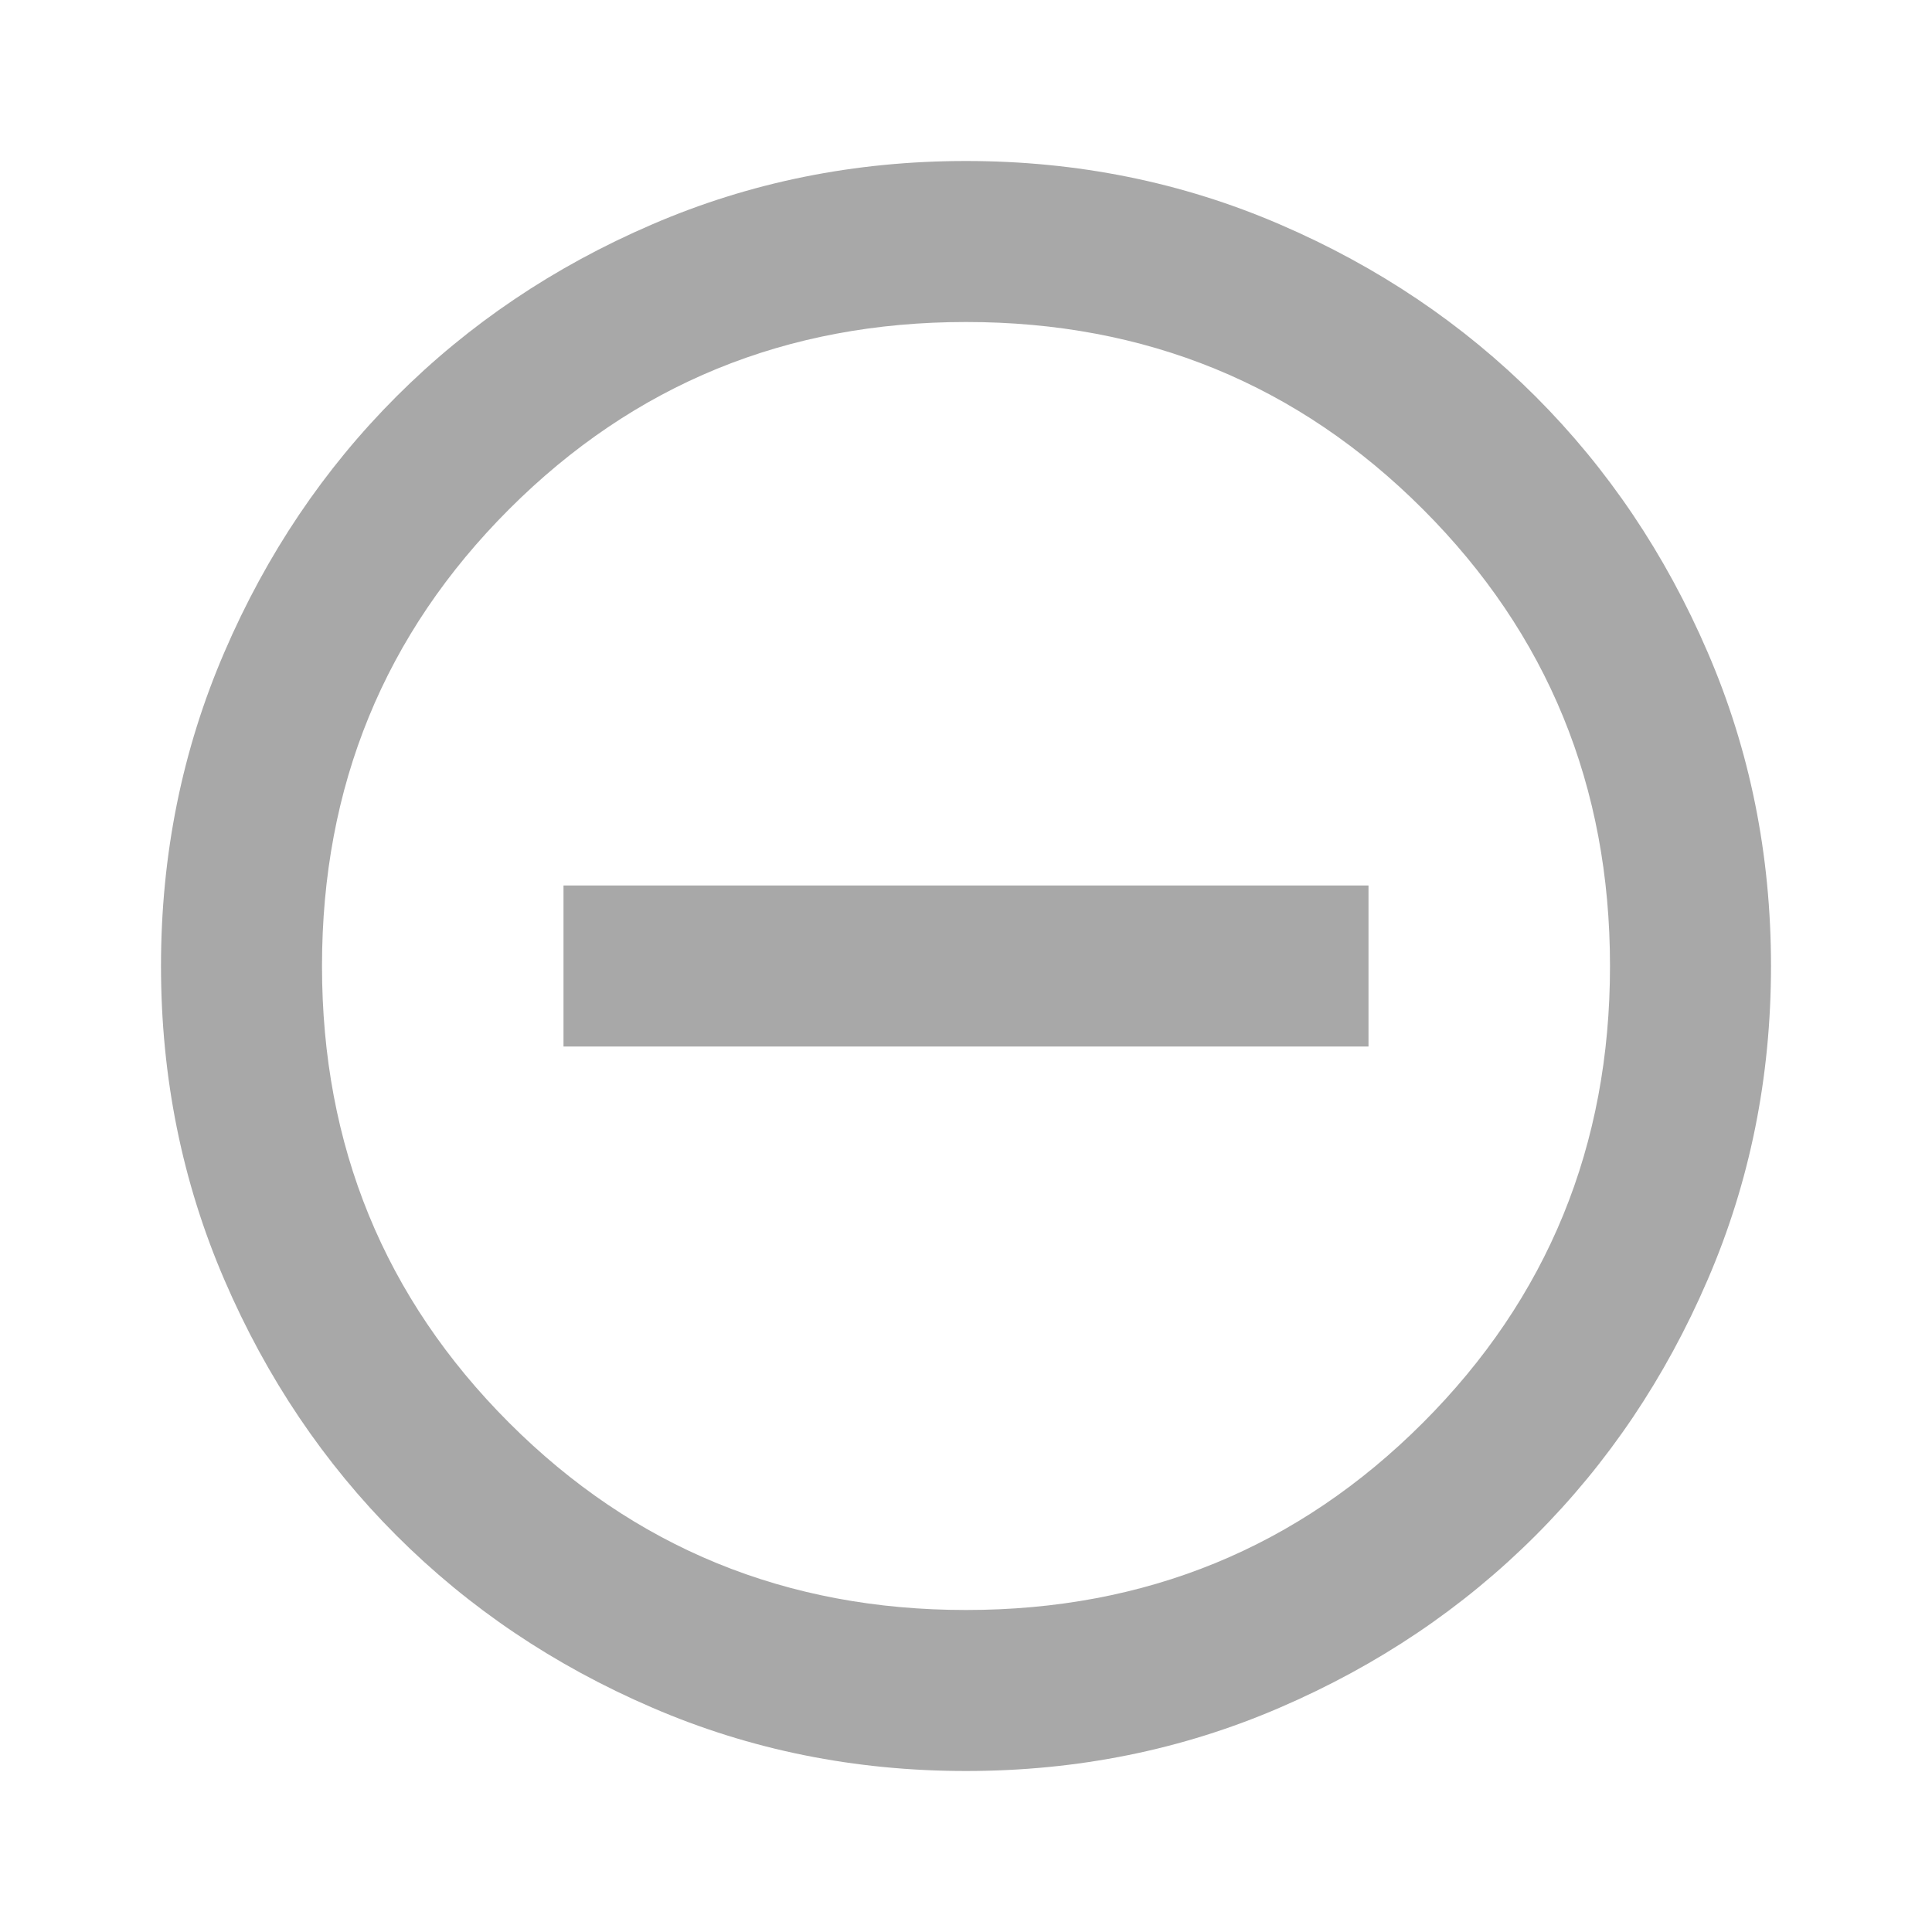
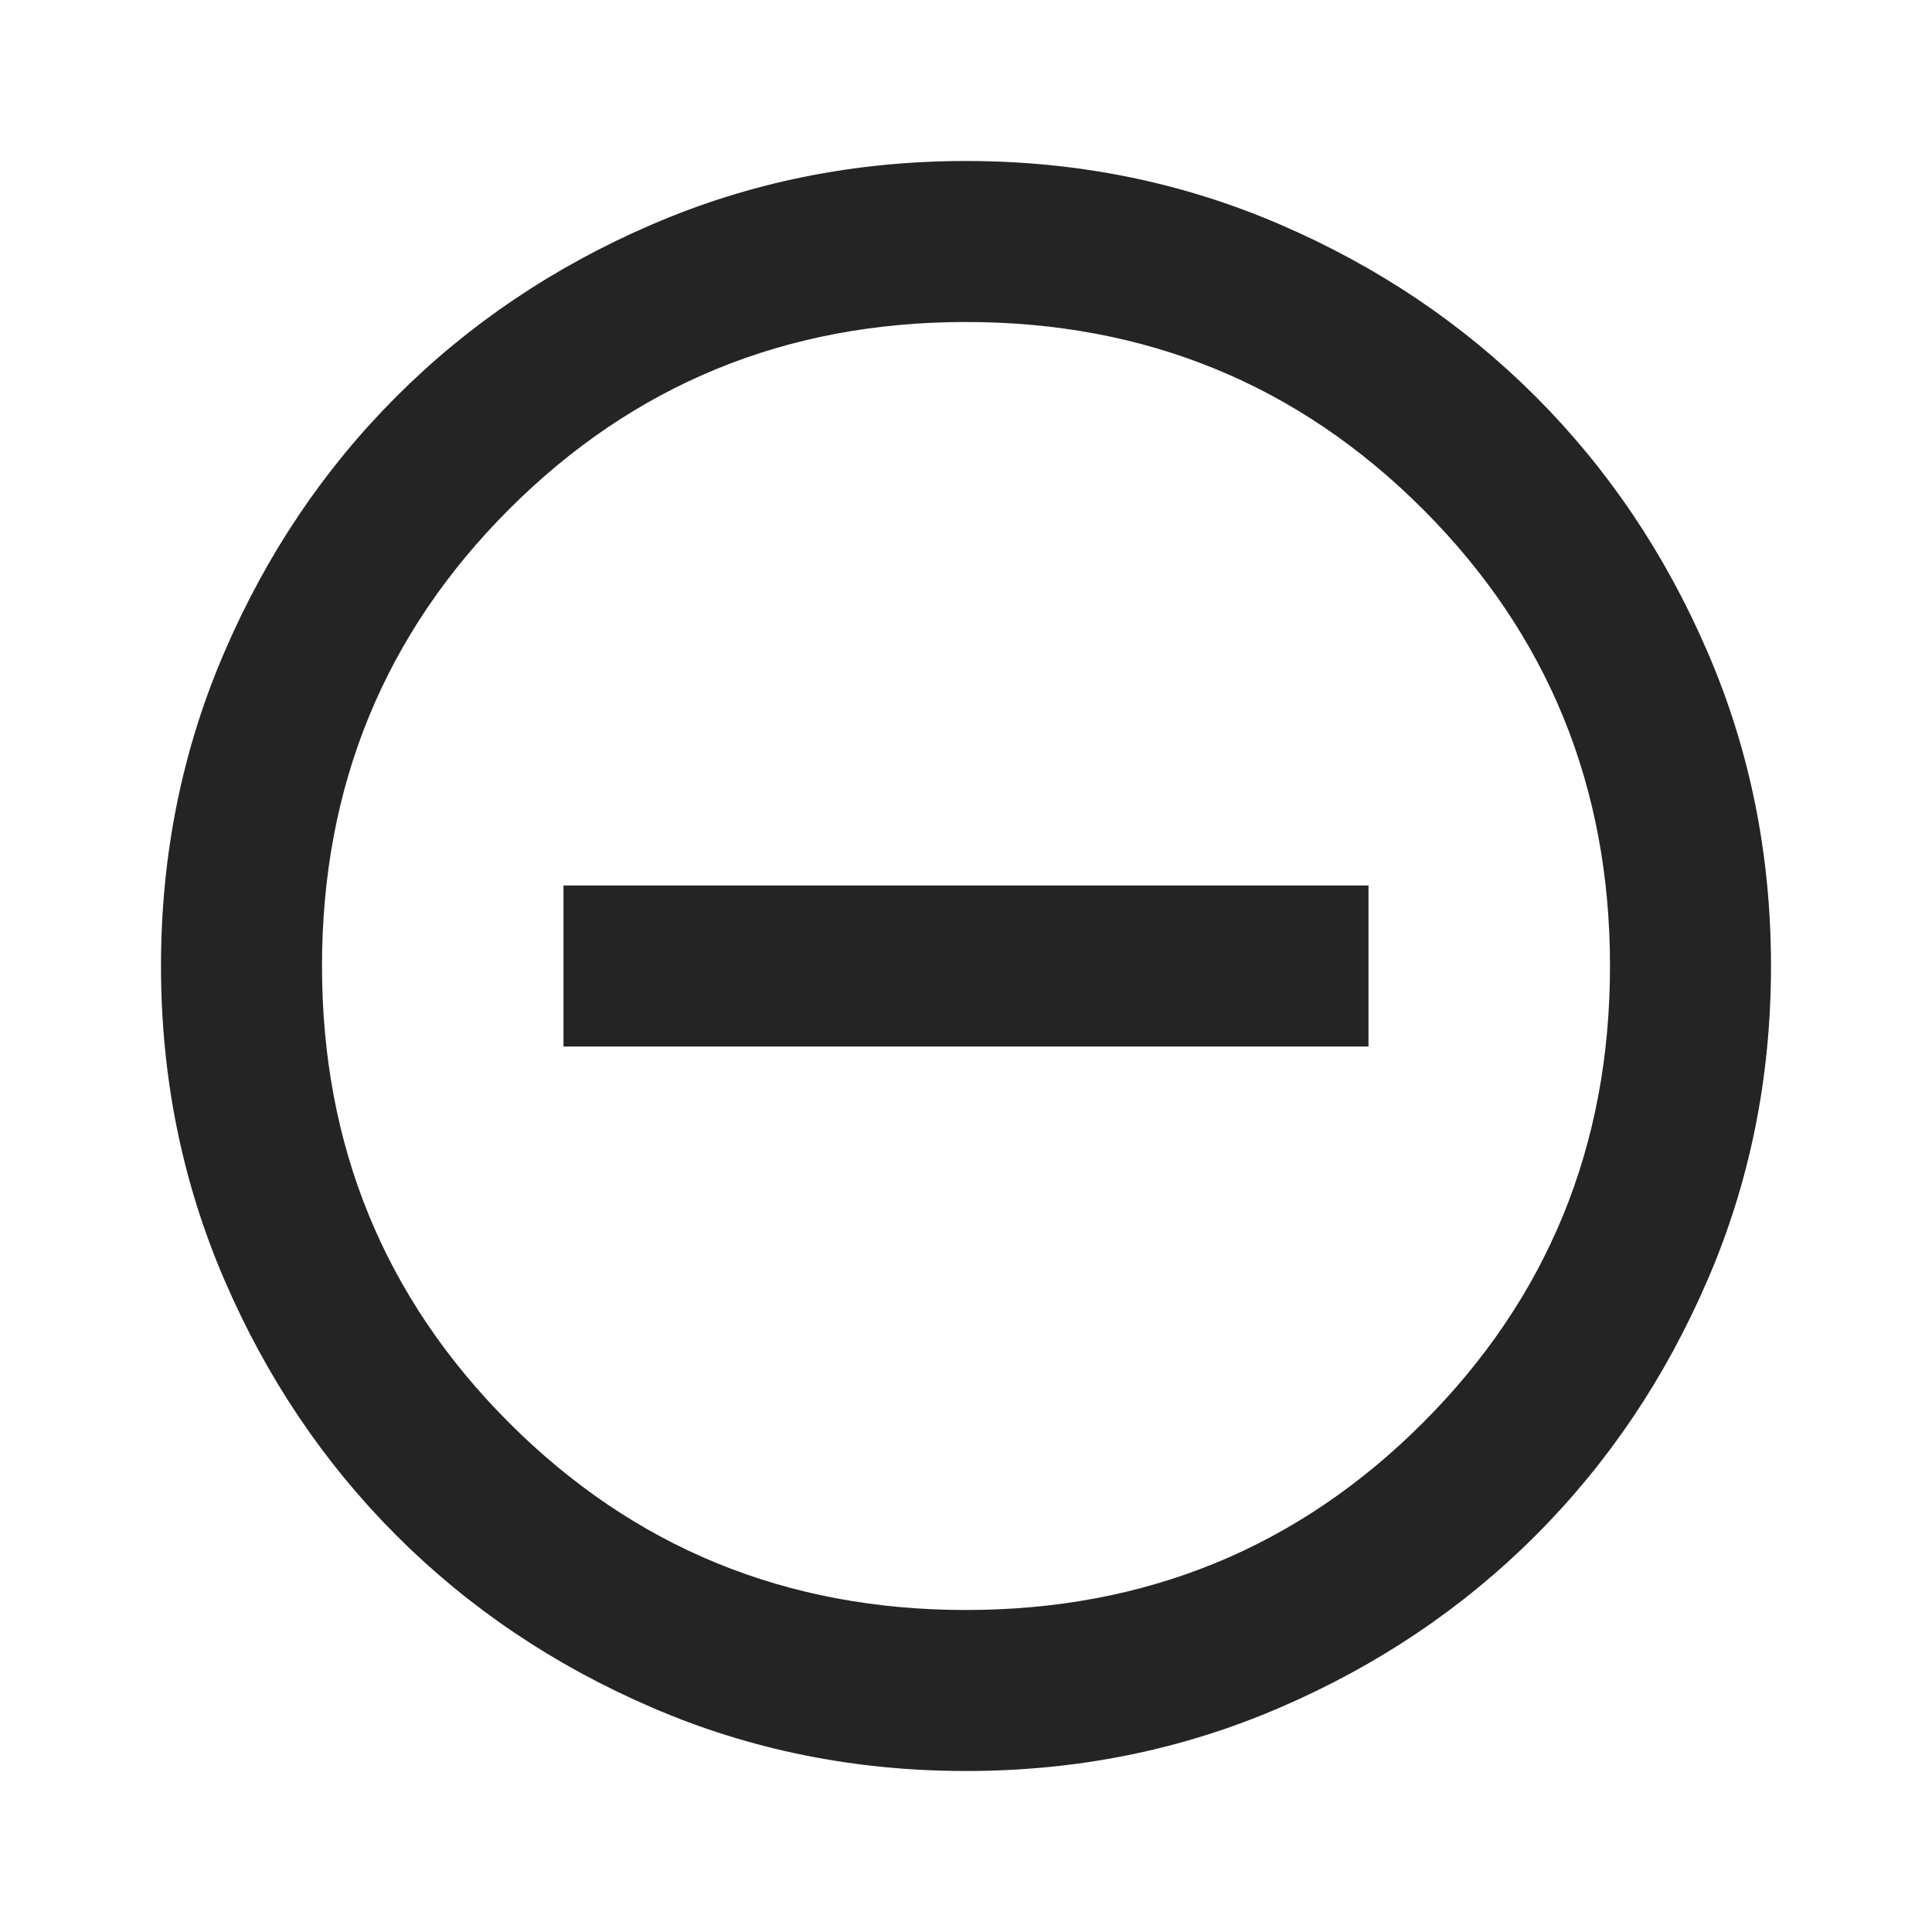
<svg xmlns="http://www.w3.org/2000/svg" viewBox="0 0 24 24" fill="none">
-   <path d="M7 13H17V11H7V13ZM12 22C10.617 22 9.317 21.738 8.1 21.212C6.883 20.688 5.825 19.975 4.925 19.075C4.025 18.175 3.312 17.117 2.788 15.9C2.263 14.683 2 13.383 2 12C2 10.617 2.263 9.317 2.788 8.1C3.312 6.883 4.025 5.825 4.925 4.925C5.825 4.025 6.883 3.312 8.1 2.788C9.317 2.263 10.617 2 12 2C13.383 2 14.683 2.263 15.9 2.788C17.117 3.312 18.175 4.025 19.075 4.925C19.975 5.825 20.688 6.883 21.212 8.1C21.738 9.317 22 10.617 22 12C22 13.383 21.738 14.683 21.212 15.9C20.688 17.117 19.975 18.175 19.075 19.075C18.175 19.975 17.117 20.688 15.9 21.212C14.683 21.738 13.383 22 12 22ZM12 20C14.233 20 16.125 19.225 17.675 17.675C19.225 16.125 20 14.233 20 12C20 9.767 19.225 7.875 17.675 6.325C16.125 4.775 14.233 4 12 4C9.767 4 7.875 4.775 6.325 6.325C4.775 7.875 4 9.767 4 12C4 14.233 4.775 16.125 6.325 17.675C7.875 19.225 9.767 20 12 20Z" fill="#A8A8A8" />
+   <path d="M7 13H17V11H7V13ZM12 22C10.617 22 9.317 21.738 8.1 21.212C6.883 20.688 5.825 19.975 4.925 19.075C4.025 18.175 3.312 17.117 2.788 15.9C2.263 14.683 2 13.383 2 12C2 10.617 2.263 9.317 2.788 8.1C3.312 6.883 4.025 5.825 4.925 4.925C5.825 4.025 6.883 3.312 8.1 2.788C9.317 2.263 10.617 2 12 2C13.383 2 14.683 2.263 15.9 2.788C17.117 3.312 18.175 4.025 19.075 4.925C19.975 5.825 20.688 6.883 21.212 8.1C21.738 9.317 22 10.617 22 12C22 13.383 21.738 14.683 21.212 15.9C20.688 17.117 19.975 18.175 19.075 19.075C18.175 19.975 17.117 20.688 15.9 21.212C14.683 21.738 13.383 22 12 22ZM12 20C14.233 20 16.125 19.225 17.675 17.675C19.225 16.125 20 14.233 20 12C20 9.767 19.225 7.875 17.675 6.325C16.125 4.775 14.233 4 12 4C9.767 4 7.875 4.775 6.325 6.325C4.775 7.875 4 9.767 4 12C4 14.233 4.775 16.125 6.325 17.675C7.875 19.225 9.767 20 12 20Z" fill="#242424" />
</svg>
